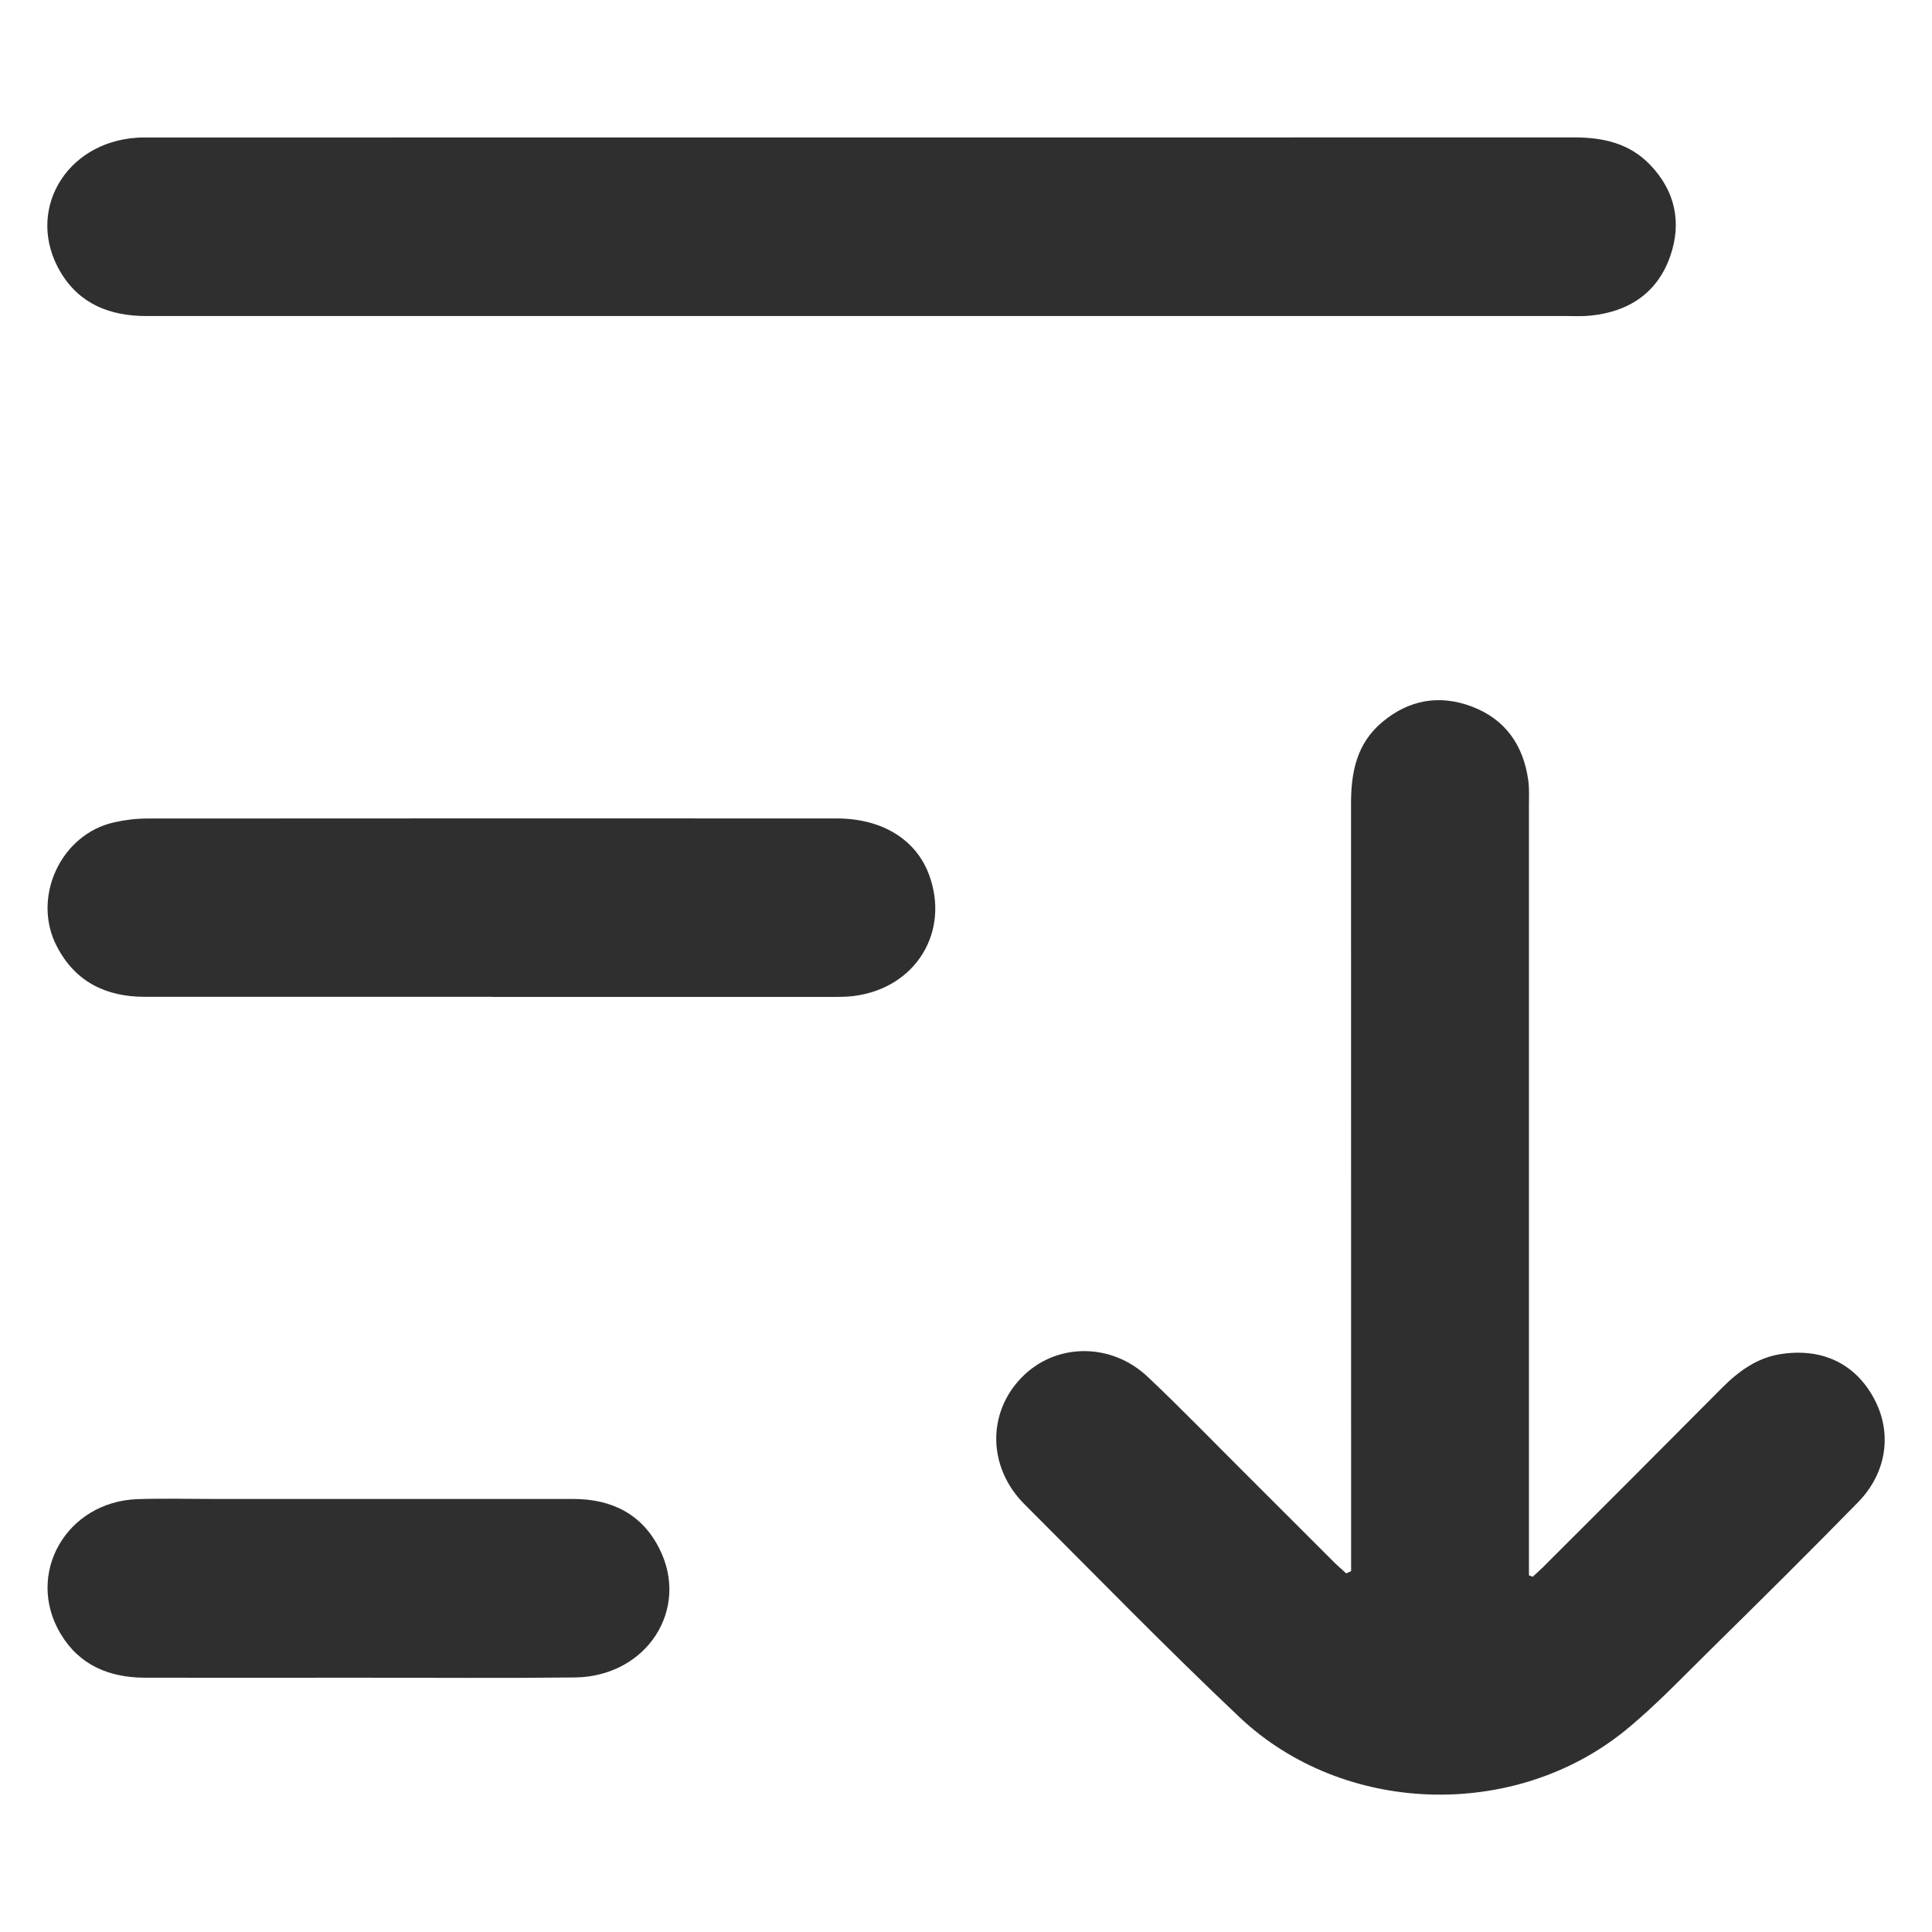
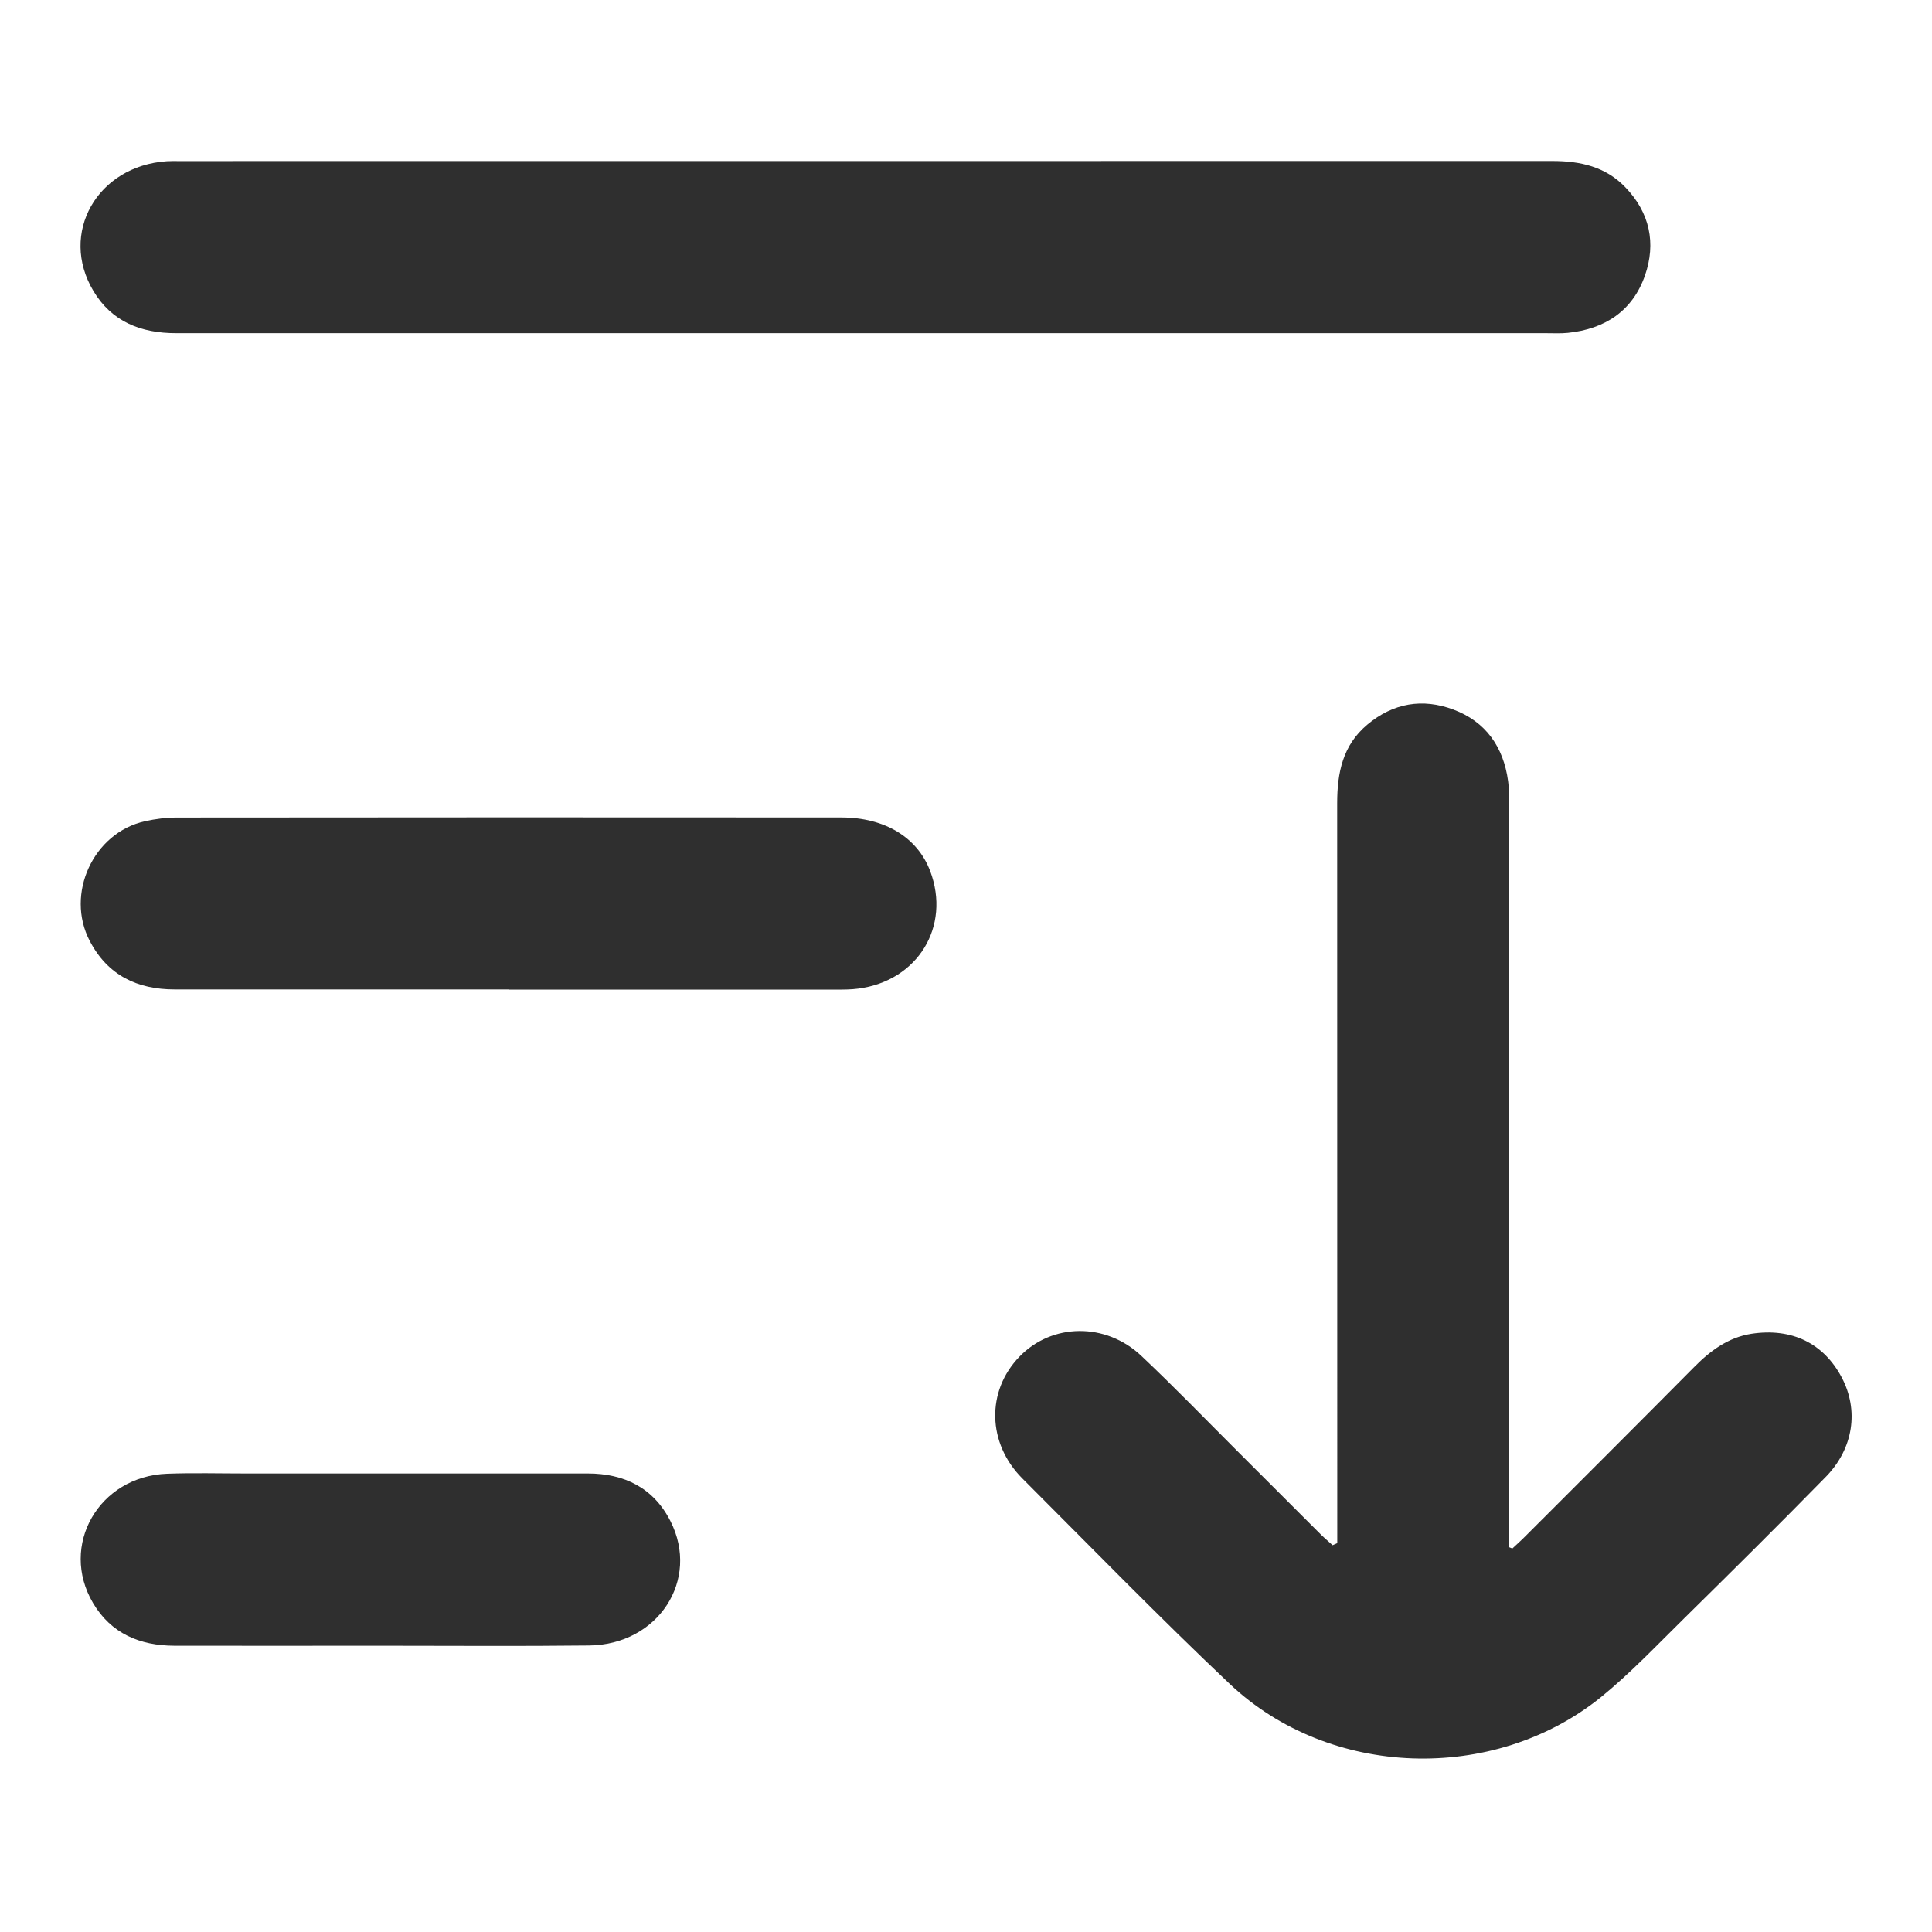
- <svg xmlns="http://www.w3.org/2000/svg" viewBox="0 0 24 24" fill="none">
-   <path d="M 16.784 19.518 C 16.784 19.433 16.784 19.347 16.784 19.262 C 16.784 16.169 16.784 13.077 16.783 9.983 C 16.783 9.592 16.853 9.235 17.172 8.969 C 17.505 8.69 17.884 8.627 18.281 8.776 C 18.698 8.932 18.926 9.258 18.985 9.697 C 18.999 9.801 18.993 9.911 18.993 10.016 C 18.993 13.123 18.993 16.227 18.993 19.332 C 18.993 19.411 18.993 19.49 18.993 19.569 C 19.009 19.575 19.025 19.581 19.04 19.587 C 19.096 19.534 19.156 19.483 19.209 19.427 C 19.937 18.701 20.663 17.974 21.387 17.245 C 21.594 17.037 21.824 16.867 22.12 16.821 C 22.641 16.741 23.053 16.943 23.285 17.383 C 23.507 17.804 23.439 18.297 23.079 18.664 C 22.478 19.278 21.869 19.882 21.257 20.484 C 20.904 20.831 20.562 21.194 20.18 21.504 C 18.797 22.618 16.683 22.547 15.397 21.331 C 14.486 20.47 13.612 19.571 12.725 18.685 C 12.272 18.231 12.26 17.558 12.687 17.116 C 13.105 16.681 13.8 16.669 14.26 17.106 C 14.679 17.502 15.08 17.917 15.488 18.323 C 15.851 18.686 16.214 19.049 16.579 19.413 C 16.625 19.459 16.676 19.5 16.723 19.545 C 16.744 19.535 16.764 19.527 16.785 19.517 L 16.784 19.518 Z" fill="#2F2F2F" style="" transform="matrix(1, 0, 0, 1, -1.7763568394002505e-15, 0)" />
-   <path d="M 10.703 3.926 C 7.742 3.926 4.782 3.926 1.82 3.926 C 1.369 3.926 0.991 3.78 0.753 3.382 C 0.31 2.638 0.803 1.771 1.698 1.711 C 1.748 1.707 1.799 1.708 1.848 1.708 C 7.751 1.707 13.654 1.707 19.557 1.707 C 19.914 1.707 20.242 1.779 20.5 2.049 C 20.812 2.375 20.892 2.767 20.749 3.18 C 20.591 3.637 20.234 3.874 19.755 3.921 C 19.661 3.931 19.566 3.926 19.473 3.926 C 16.55 3.926 13.626 3.926 10.703 3.926 Z" fill="#2F2F2F" style="" transform="matrix(1, 0, 0, 1, -1.7763568394002505e-15, 0)" />
-   <path d="M 6.112 12.383 C 4.675 12.383 3.239 12.383 1.802 12.383 C 1.32 12.383 0.938 12.201 0.707 11.758 C 0.39 11.153 0.752 10.362 1.42 10.215 C 1.552 10.185 1.692 10.168 1.828 10.168 C 4.683 10.166 7.537 10.166 10.392 10.167 C 10.953 10.167 11.373 10.424 11.538 10.858 C 11.807 11.571 11.378 12.273 10.611 12.372 C 10.518 12.384 10.424 12.384 10.329 12.384 C 8.924 12.384 7.518 12.384 6.114 12.384 L 6.112 12.383 Z" fill="#2F2F2F" style="" transform="matrix(1, 0, 0, 1, -1.7763568394002505e-15, 0)" />
-   <path d="M 4.45 20.841 C 3.566 20.841 2.68 20.843 1.796 20.841 C 1.353 20.839 0.983 20.684 0.75 20.291 C 0.312 19.55 0.824 18.656 1.705 18.623 C 2.043 18.612 2.383 18.621 2.721 18.621 C 4.189 18.621 5.657 18.621 7.125 18.621 C 7.595 18.621 7.973 18.806 8.189 19.234 C 8.576 19.993 8.031 20.828 7.141 20.838 C 6.244 20.848 5.346 20.841 4.45 20.841 Z" fill="#2F2F2F" style="" transform="matrix(1, 0, 0, 1, -1.7763568394002505e-15, 0)" />
+ <svg xmlns="http://www.w3.org/2000/svg" width="24" height="24" viewBox="0 0 24 24" fill="none">
+   <rect width="24" height="24" />
+   <path d="M16.612 19.17C16.612 19.088 16.612 19.005 16.612 18.922C16.612 15.941 16.612 12.96 16.611 9.978C16.611 9.601 16.679 9.258 16.986 9.001C17.308 8.732 17.672 8.671 18.056 8.815C18.457 8.965 18.677 9.28 18.734 9.703C18.748 9.803 18.742 9.909 18.742 10.01C18.742 13.004 18.742 15.997 18.742 18.991C18.742 19.067 18.742 19.142 18.742 19.218C18.757 19.224 18.772 19.23 18.787 19.236C18.841 19.185 18.898 19.135 18.95 19.082C19.651 18.381 20.352 17.682 21.049 16.979C21.249 16.777 21.471 16.614 21.756 16.569C22.258 16.492 22.655 16.687 22.879 17.112C23.093 17.517 23.027 17.993 22.68 18.347C22.101 18.938 21.514 19.52 20.924 20.101C20.584 20.435 20.254 20.785 19.886 21.084C18.553 22.158 16.515 22.09 15.275 20.917C14.398 20.087 13.555 19.221 12.7 18.366C12.263 17.929 12.251 17.28 12.663 16.854C13.066 16.435 13.736 16.424 14.18 16.845C14.584 17.226 14.97 17.626 15.363 18.018C15.713 18.367 16.063 18.718 16.414 19.068C16.459 19.112 16.508 19.152 16.554 19.195C16.574 19.186 16.593 19.178 16.613 19.169L16.612 19.17Z" fill="#2F2F2F" />
+   <path d="M10.75 4.139C7.897 4.139 5.043 4.139 2.188 4.139C1.753 4.139 1.389 3.998 1.16 3.614C0.732 2.897 1.207 2.062 2.07 2.003C2.118 2 2.167 2.001 2.214 2.001C7.905 2 13.595 2 19.285 2C19.629 2 19.946 2.069 20.194 2.33C20.495 2.644 20.573 3.022 20.435 3.42C20.282 3.861 19.938 4.088 19.476 4.135C19.386 4.144 19.295 4.139 19.204 4.139C16.387 4.139 13.569 4.139 10.75 4.139Z" fill="#2F2F2F" />
+   <path d="M6.325 12.291C4.94 12.291 3.556 12.291 2.17 12.291C1.705 12.291 1.338 12.116 1.115 11.689C0.809 11.105 1.159 10.343 1.801 10.202C1.93 10.173 2.064 10.156 2.196 10.156C4.948 10.153 7.699 10.153 10.451 10.155C10.992 10.155 11.397 10.403 11.555 10.821C11.814 11.509 11.401 12.185 10.661 12.281C10.572 12.293 10.481 12.293 10.39 12.293C9.036 12.293 7.68 12.293 6.326 12.293L6.325 12.291Z" fill="#2F2F2F" />
+   <path d="M4.722 20.444C3.87 20.444 3.017 20.446 2.164 20.444C1.738 20.442 1.38 20.293 1.156 19.914C0.734 19.199 1.227 18.338 2.077 18.307C2.403 18.295 2.73 18.304 3.056 18.304C4.471 18.304 5.887 18.304 7.302 18.304C7.754 18.304 8.118 18.482 8.328 18.895C8.7 19.627 8.175 20.432 7.317 20.441C6.452 20.451 5.587 20.444 4.722 20.444Z" fill="#2F2F2F" />
</svg>
